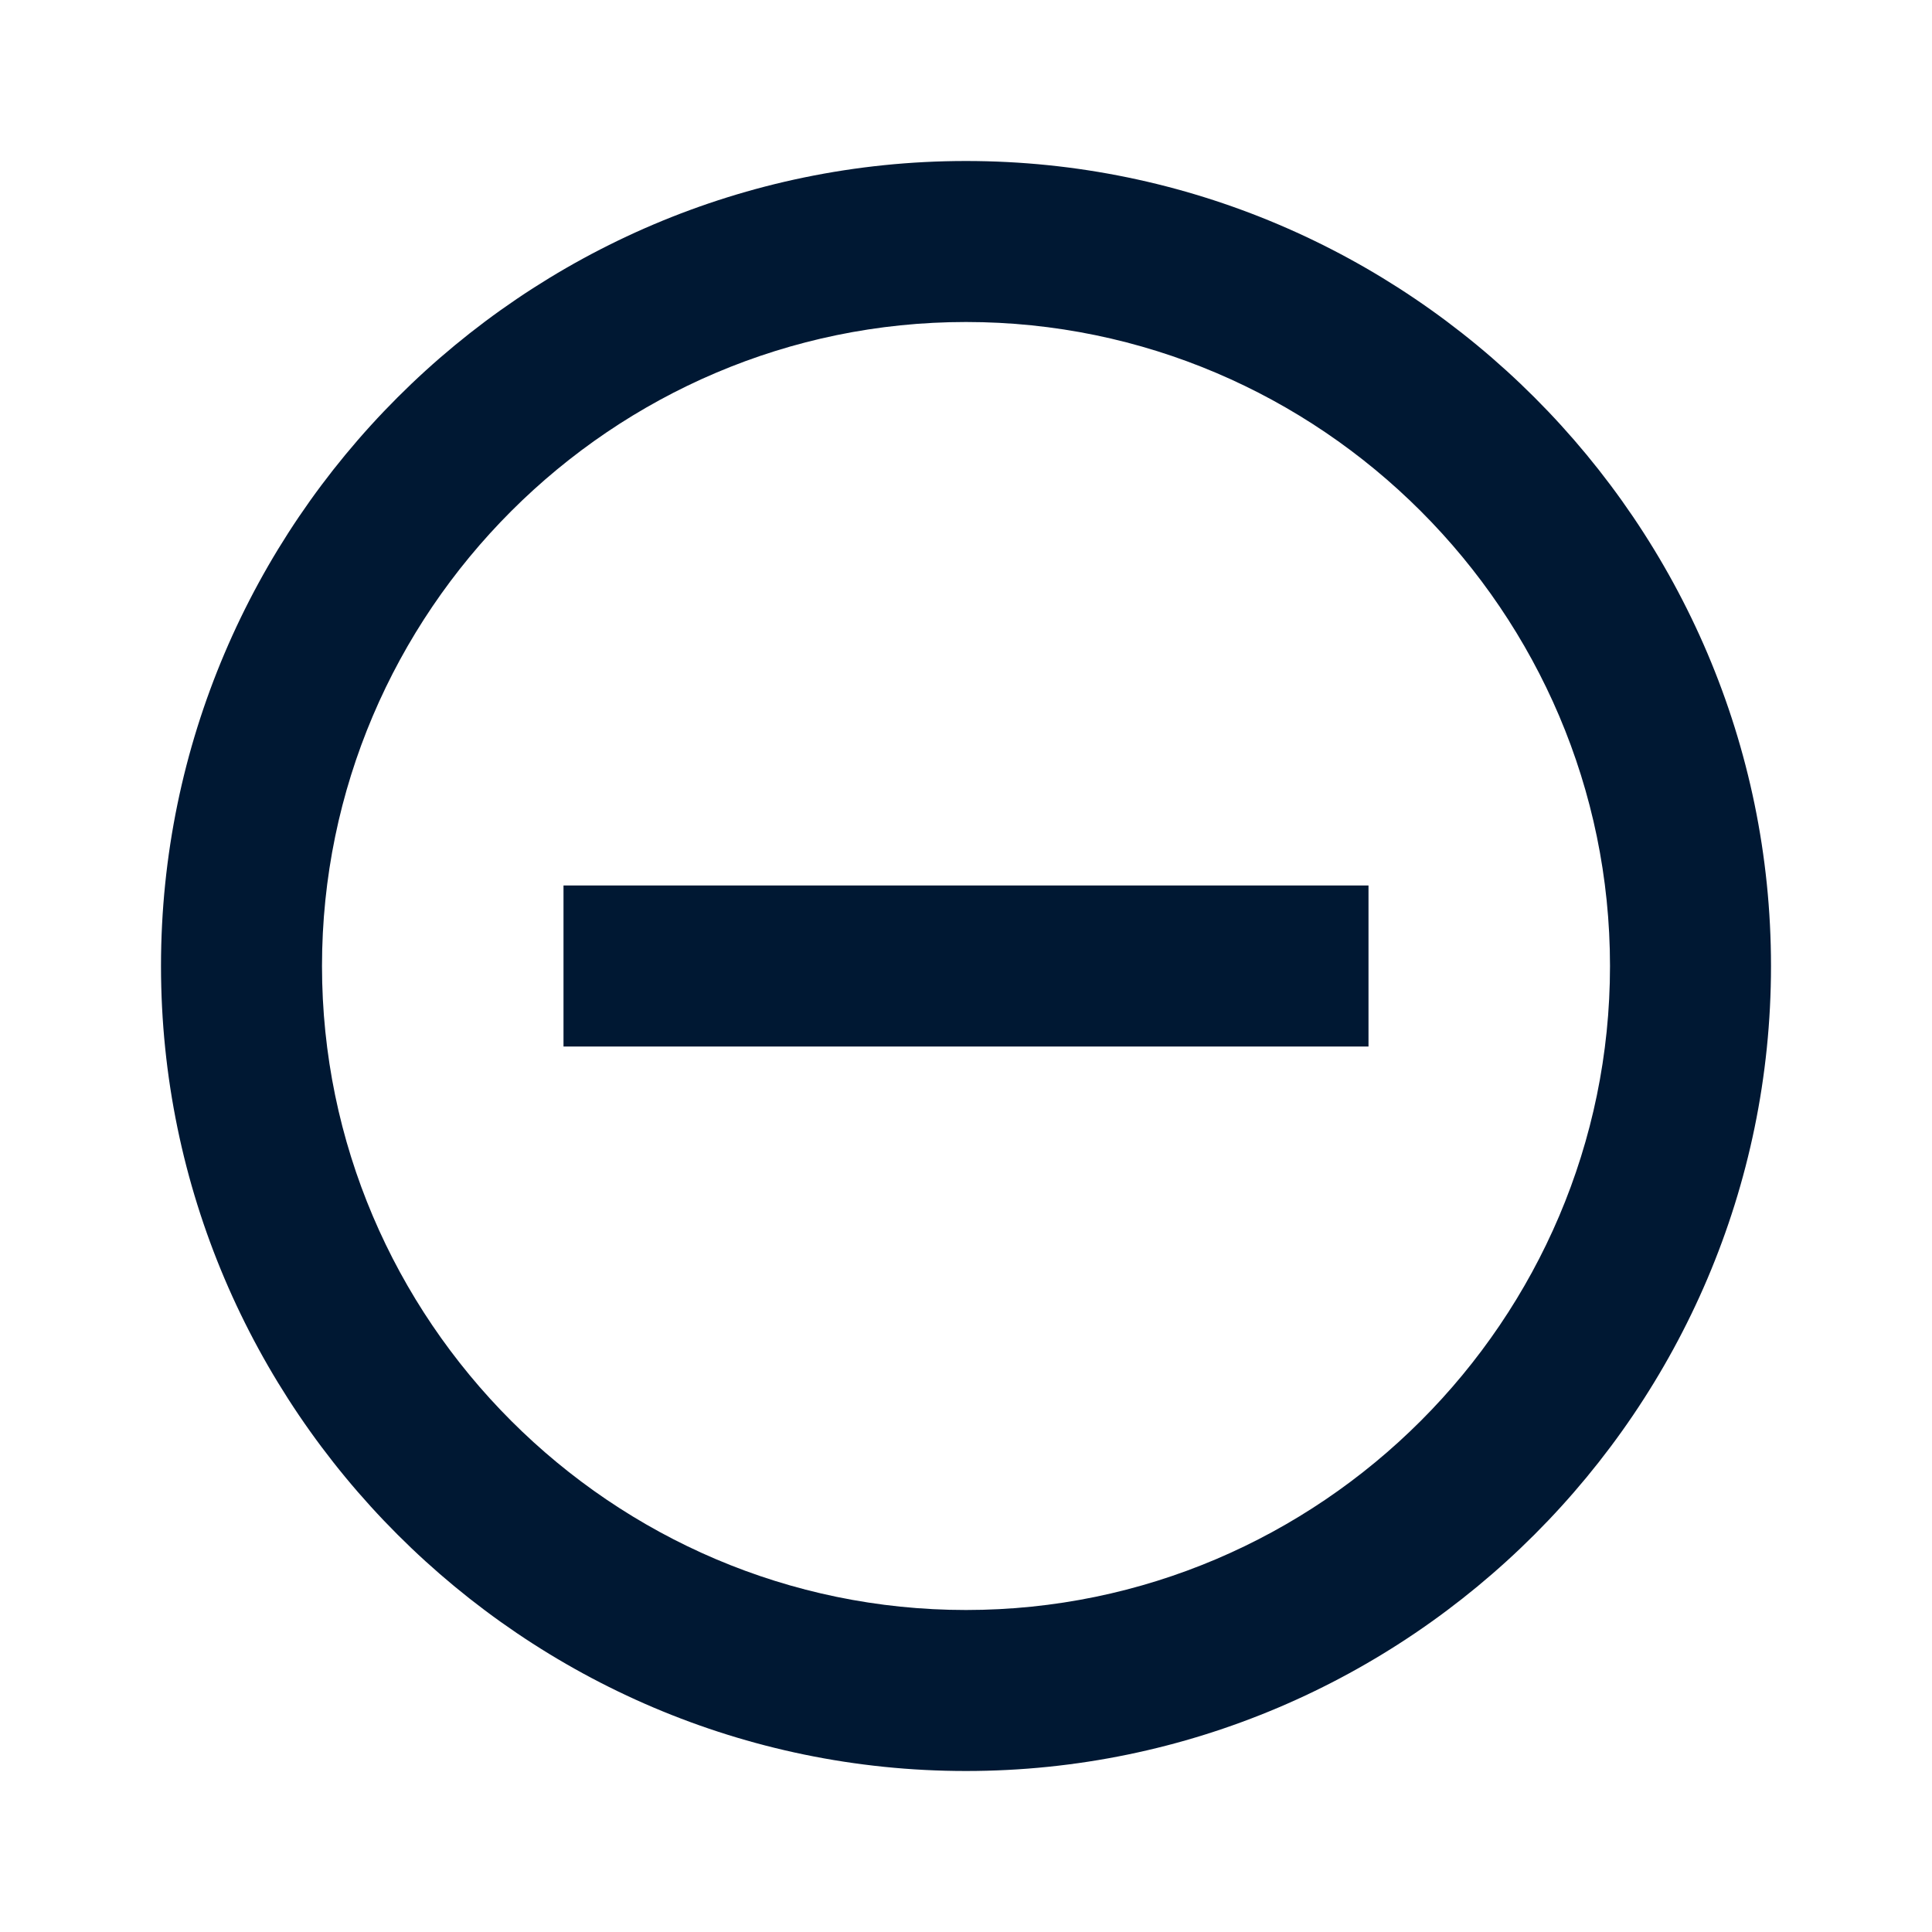
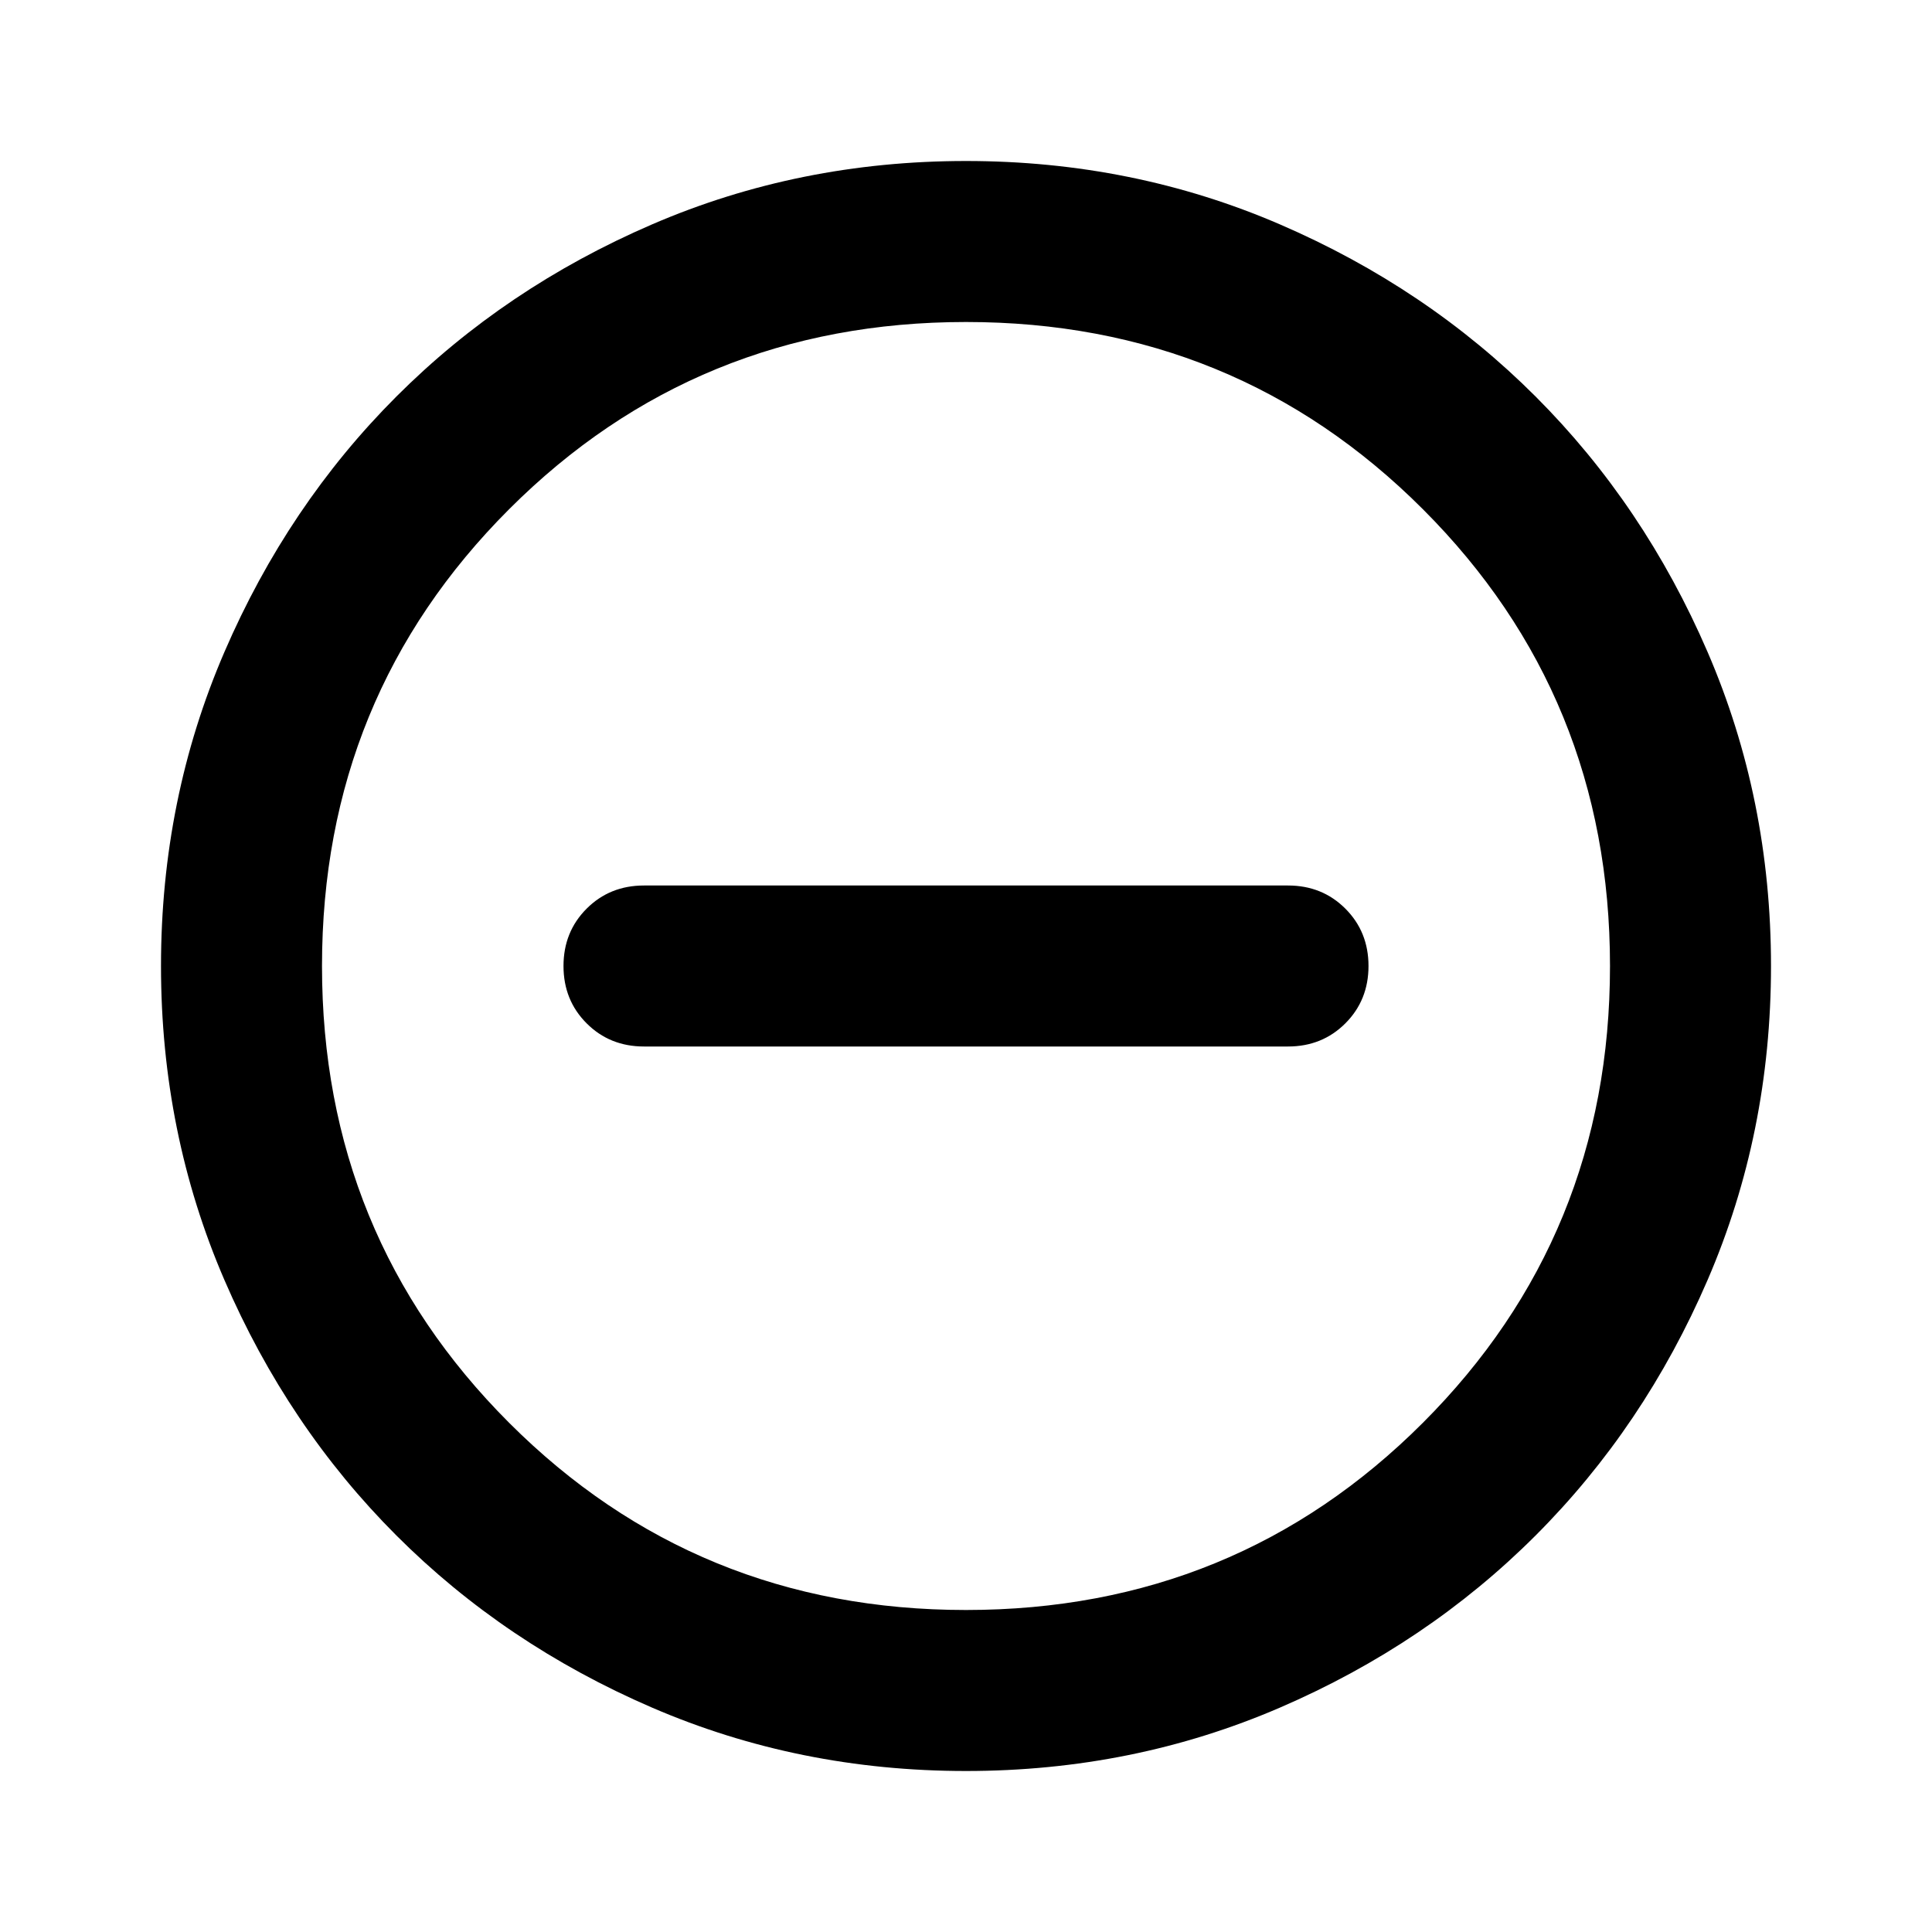
- <svg xmlns="http://www.w3.org/2000/svg" version="1.1" x="0px" y="0px" viewBox="0 0 24 24" style="enable-background:new 0 0 24 24;" xml:space="preserve">
-   <style type="text/css">
- 	.st0{fill:#001833;}
- </style>
-   <path class="st0" d="M7,11v2h10v-2H7z M12,2C6.5,2,2,6.5,2,12s4.5,10,10,10s10-4.5,10-10S17.5,2,12,2z M12,20  c-4.4,0-8-3.6-8-8s3.6-8,8-8s8,3.6,8,8S16.4,20,12,20z" />
+ <svg xmlns="http://www.w3.org/2000/svg" height="24" viewBox="0 -960 960 960" width="24">
+   <path d="M320-440h320q17 0 28.5-11.5T680-480q0-17-11.5-28.5T640-520H320q-17 0-28.5 11.5T280-480q0 17 11.5 28.5T320-440ZM480-80q-83 0-156-31.5T197-197q-54-54-85.5-127T80-480q0-83 31.5-156T197-763q54-54 127-85.5T480-880q83 0 156 31.5T763-763q54 54 85.5 127T880-480q0 83-31.5 156T763-197q-54 54-127 85.5T480-80Zm0-80q134 0 227-93t93-227q0-134-93-227t-227-93q-134 0-227 93t-93 227q0 134 93 227t227 93Zm0-320Z" />
</svg>
